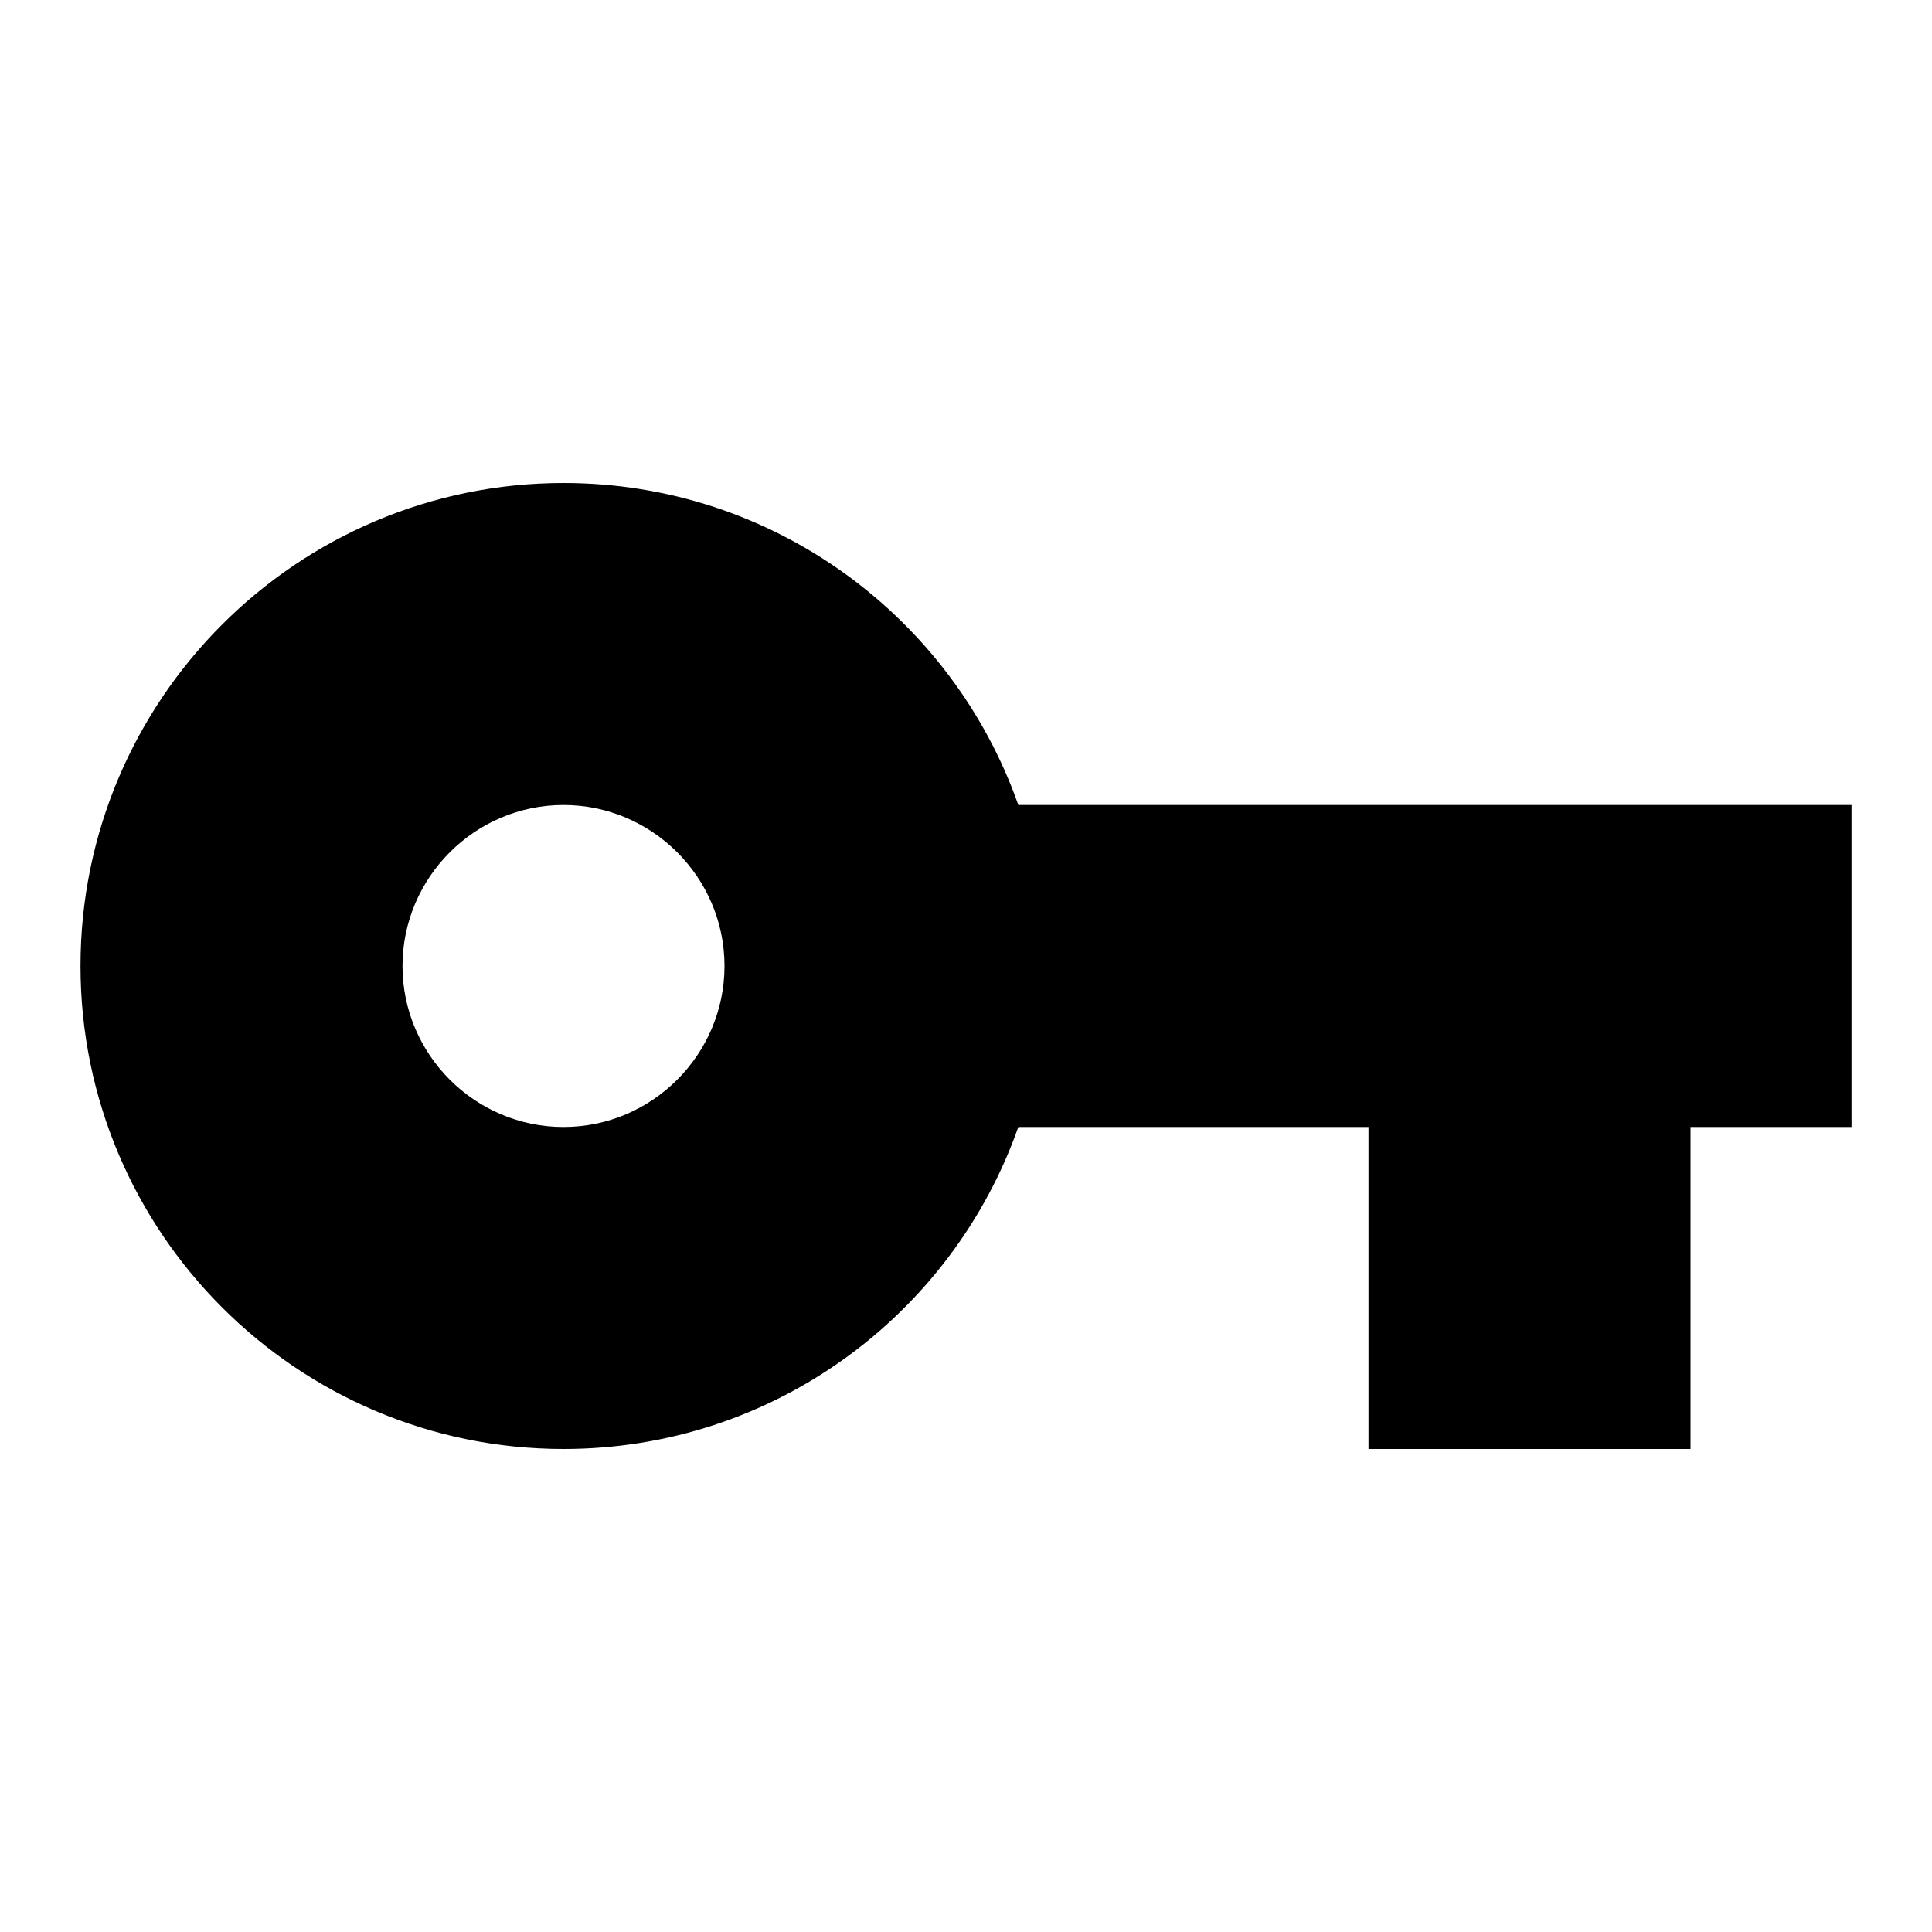
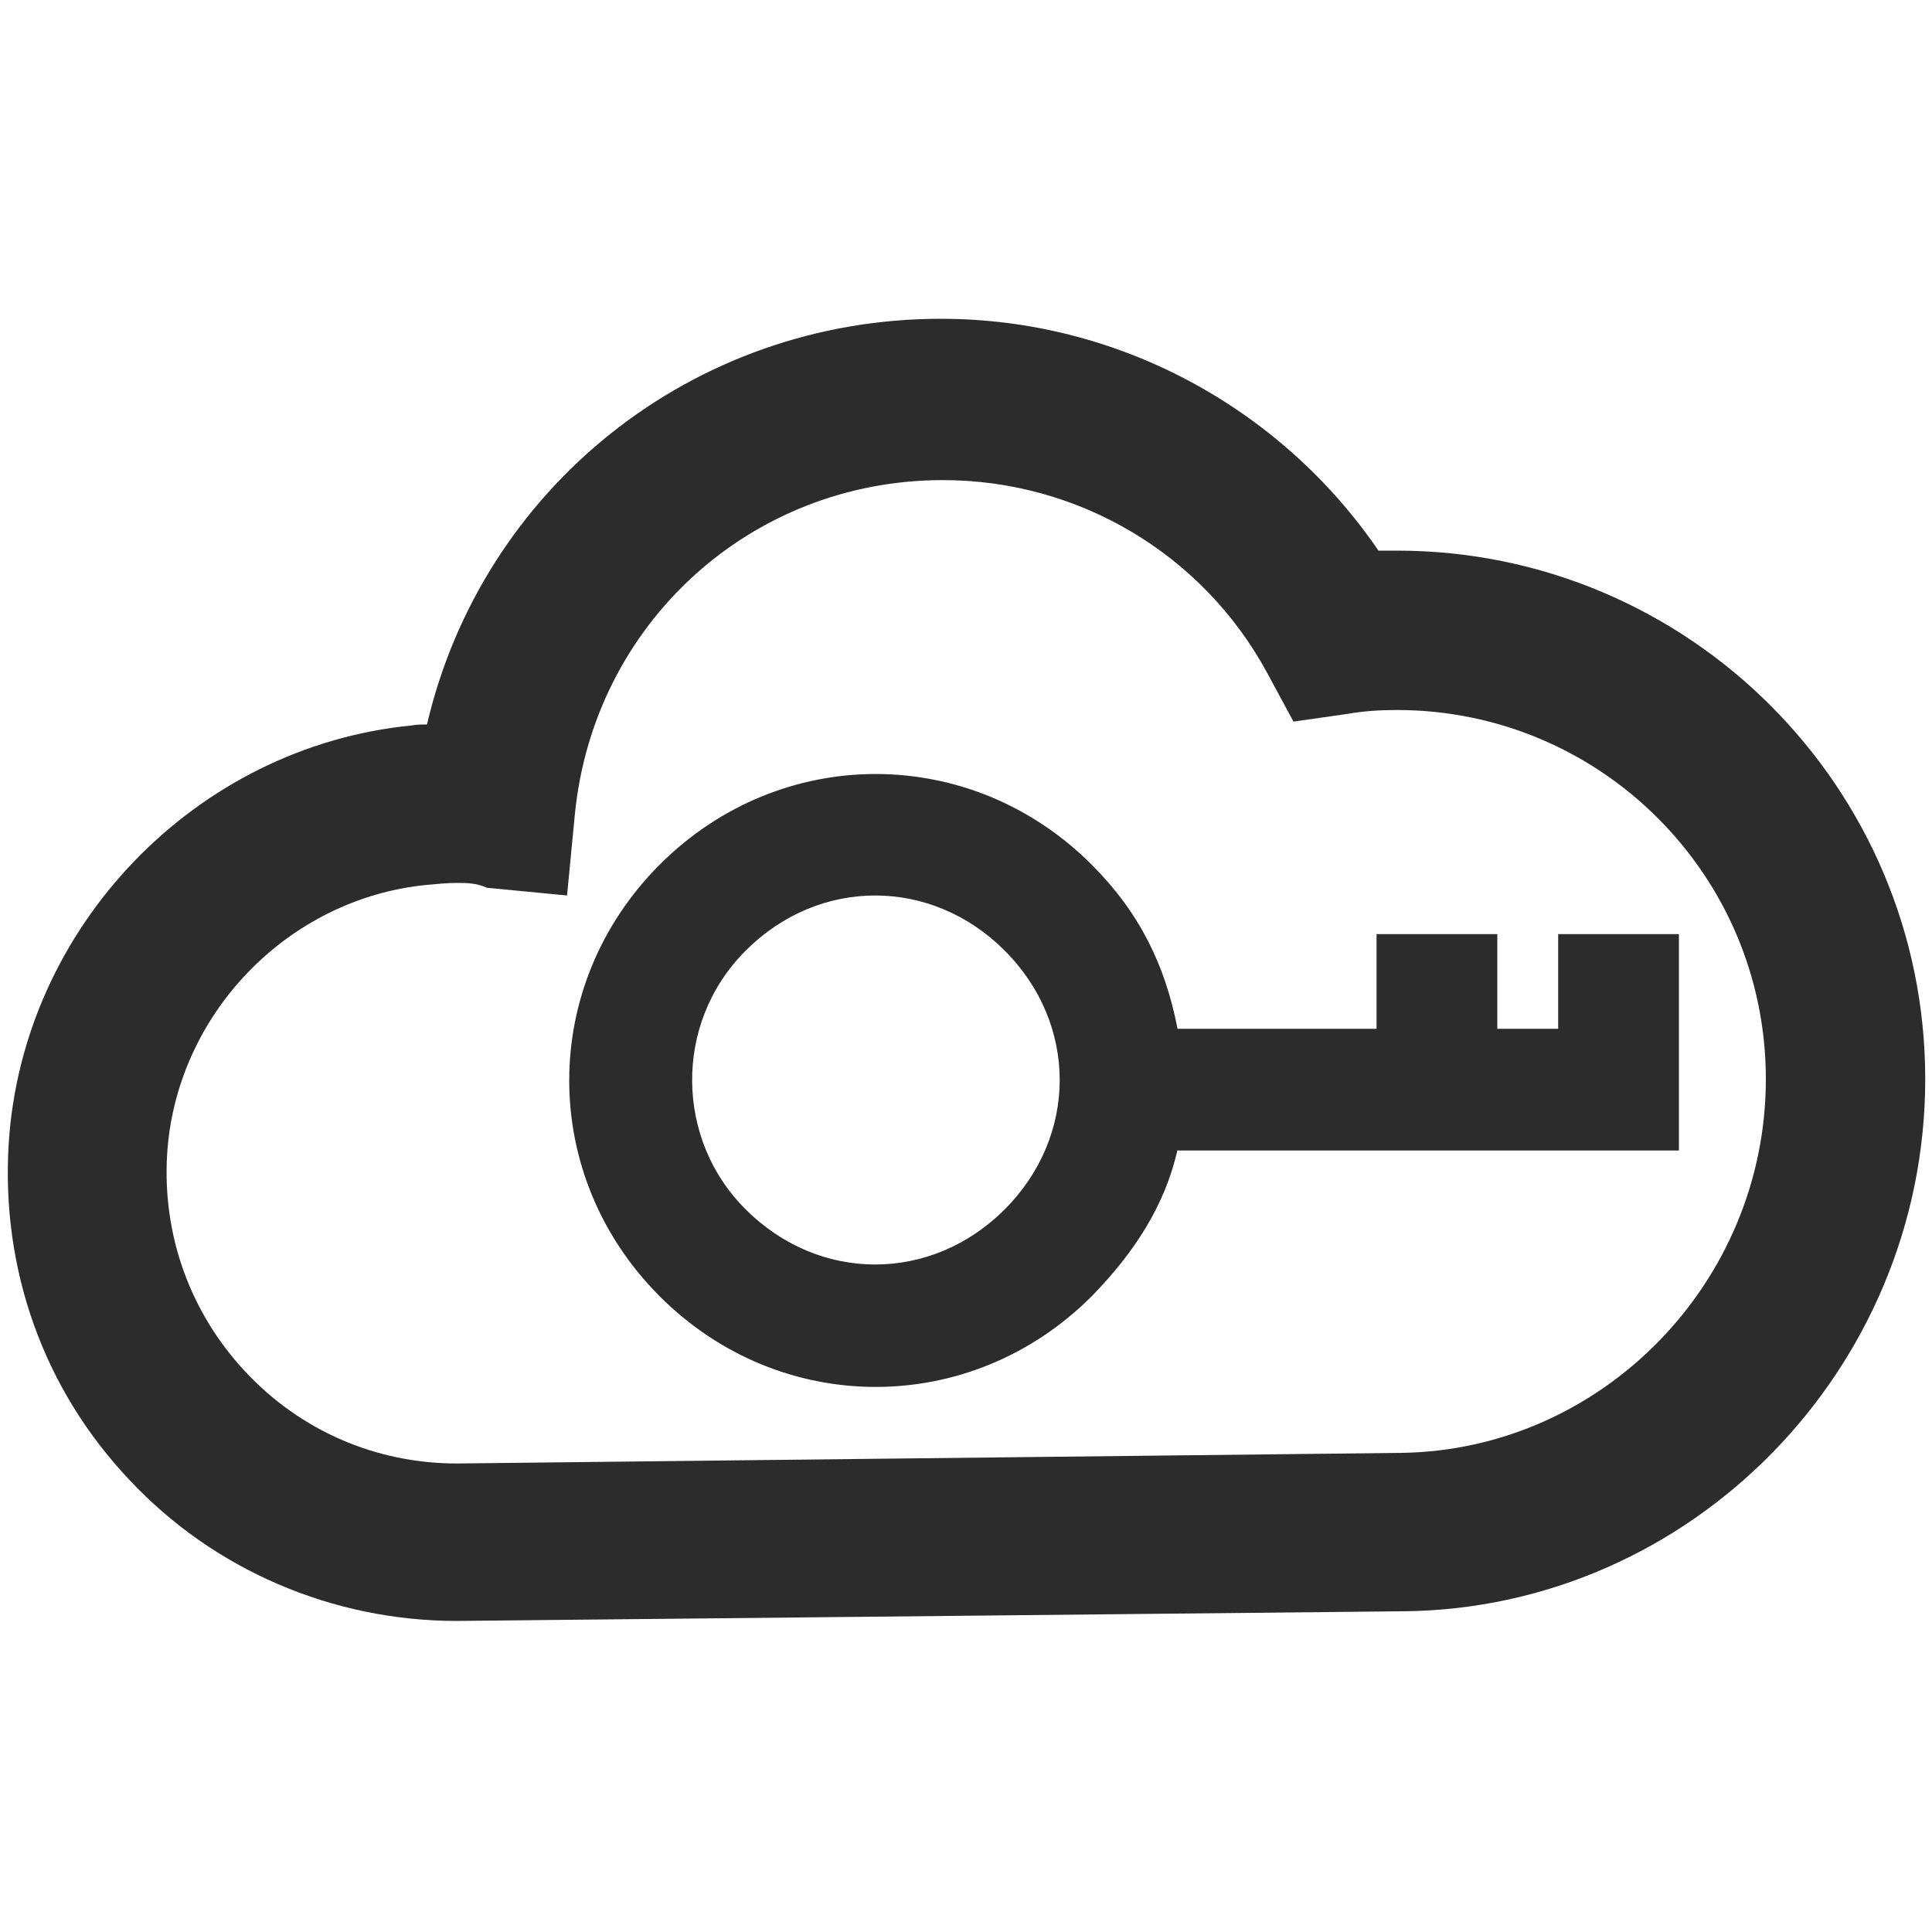
- <svg xmlns="http://www.w3.org/2000/svg" t="1600391628669" class="icon" viewBox="0 0 1024 1024" version="1.1" p-id="4696" width="200" height="200">
-   <defs>
-     <style type="text/css" />
-   </defs>
-   <path d="M298.667 597.333C251.733 597.333 213.333 558.933 213.333 512 213.333 465.067 251.733 426.667 298.667 426.667 345.6 426.667 384 465.067 384 512 384 558.933 345.6 597.333 298.667 597.333M539.733 426.667C504.747 327.253 410.027 256 298.667 256 157.44 256 42.667 370.773 42.667 512 42.667 653.227 157.44 768 298.667 768 410.027 768 504.747 696.747 539.733 597.333L725.333 597.333 725.333 768 896 768 896 597.333 981.333 597.333 981.333 426.667 539.733 426.667Z" p-id="4697" />
+ <svg xmlns="http://www.w3.org/2000/svg" class="icon" width="200px" height="200.00px" viewBox="0 0 1024 1024" version="1.1">
+   <path fill="#2c2c2c" d="M242.176 859.136c-66.048 0-129.024-27.136-173.568-74.752C23.04 736.256 0.512 672.768 4.608 606.208 11.776 491.52 103.424 395.776 218.112 384.512c2.56-0.512 5.632-0.512 8.192-0.512 29.184-124.928 140.288-215.04 272.384-215.04 93.184 0 179.712 46.592 231.936 122.88h9.728c154.624 0 280.064 125.44 280.064 280.064 0 153.6-123.904 280.576-276.48 282.112h-1.024l-500.736 5.12z m0-391.168c-5.12 0-10.24 0.512-15.872 1.024-73.728 7.168-133.12 68.608-137.728 142.848-2.56 43.008 12.288 83.968 41.472 115.2 29.184 31.232 69.12 48.64 112.128 48.64l500.736-5.632c105.984-1.536 193.024-90.112 193.024-198.144s-87.552-195.584-195.584-195.584c-8.704 0-17.408 0.512-26.112 2.048l-28.672 4.096-13.824-25.6c-34.304-63.488-100.352-102.4-172.032-102.4-101.888 0-185.344 76.288-195.072 177.664l-4.096 42.496-42.496-4.096c-5.632-2.56-10.752-2.56-15.872-2.56zM624.128 609.28c-6.656 29.696-23.04 54.784-45.568 77.824-64 64-164.864 64-228.864 0s-64-164.864 0-228.864 164.864-64 228.864 0c25.088 25.088 38.912 52.736 45.568 87.04h105.472v-50.176H793.6v50.176h32.256v-50.176h64v114.688h-265.728v-0.512z m-228.864 31.744c38.912 38.912 98.304 38.912 137.216 0 38.912-38.912 38.912-98.304 0-137.216-38.912-38.912-98.304-38.912-137.216 0-38.912 38.912-36.864 100.864 0 137.216z" />
</svg>
